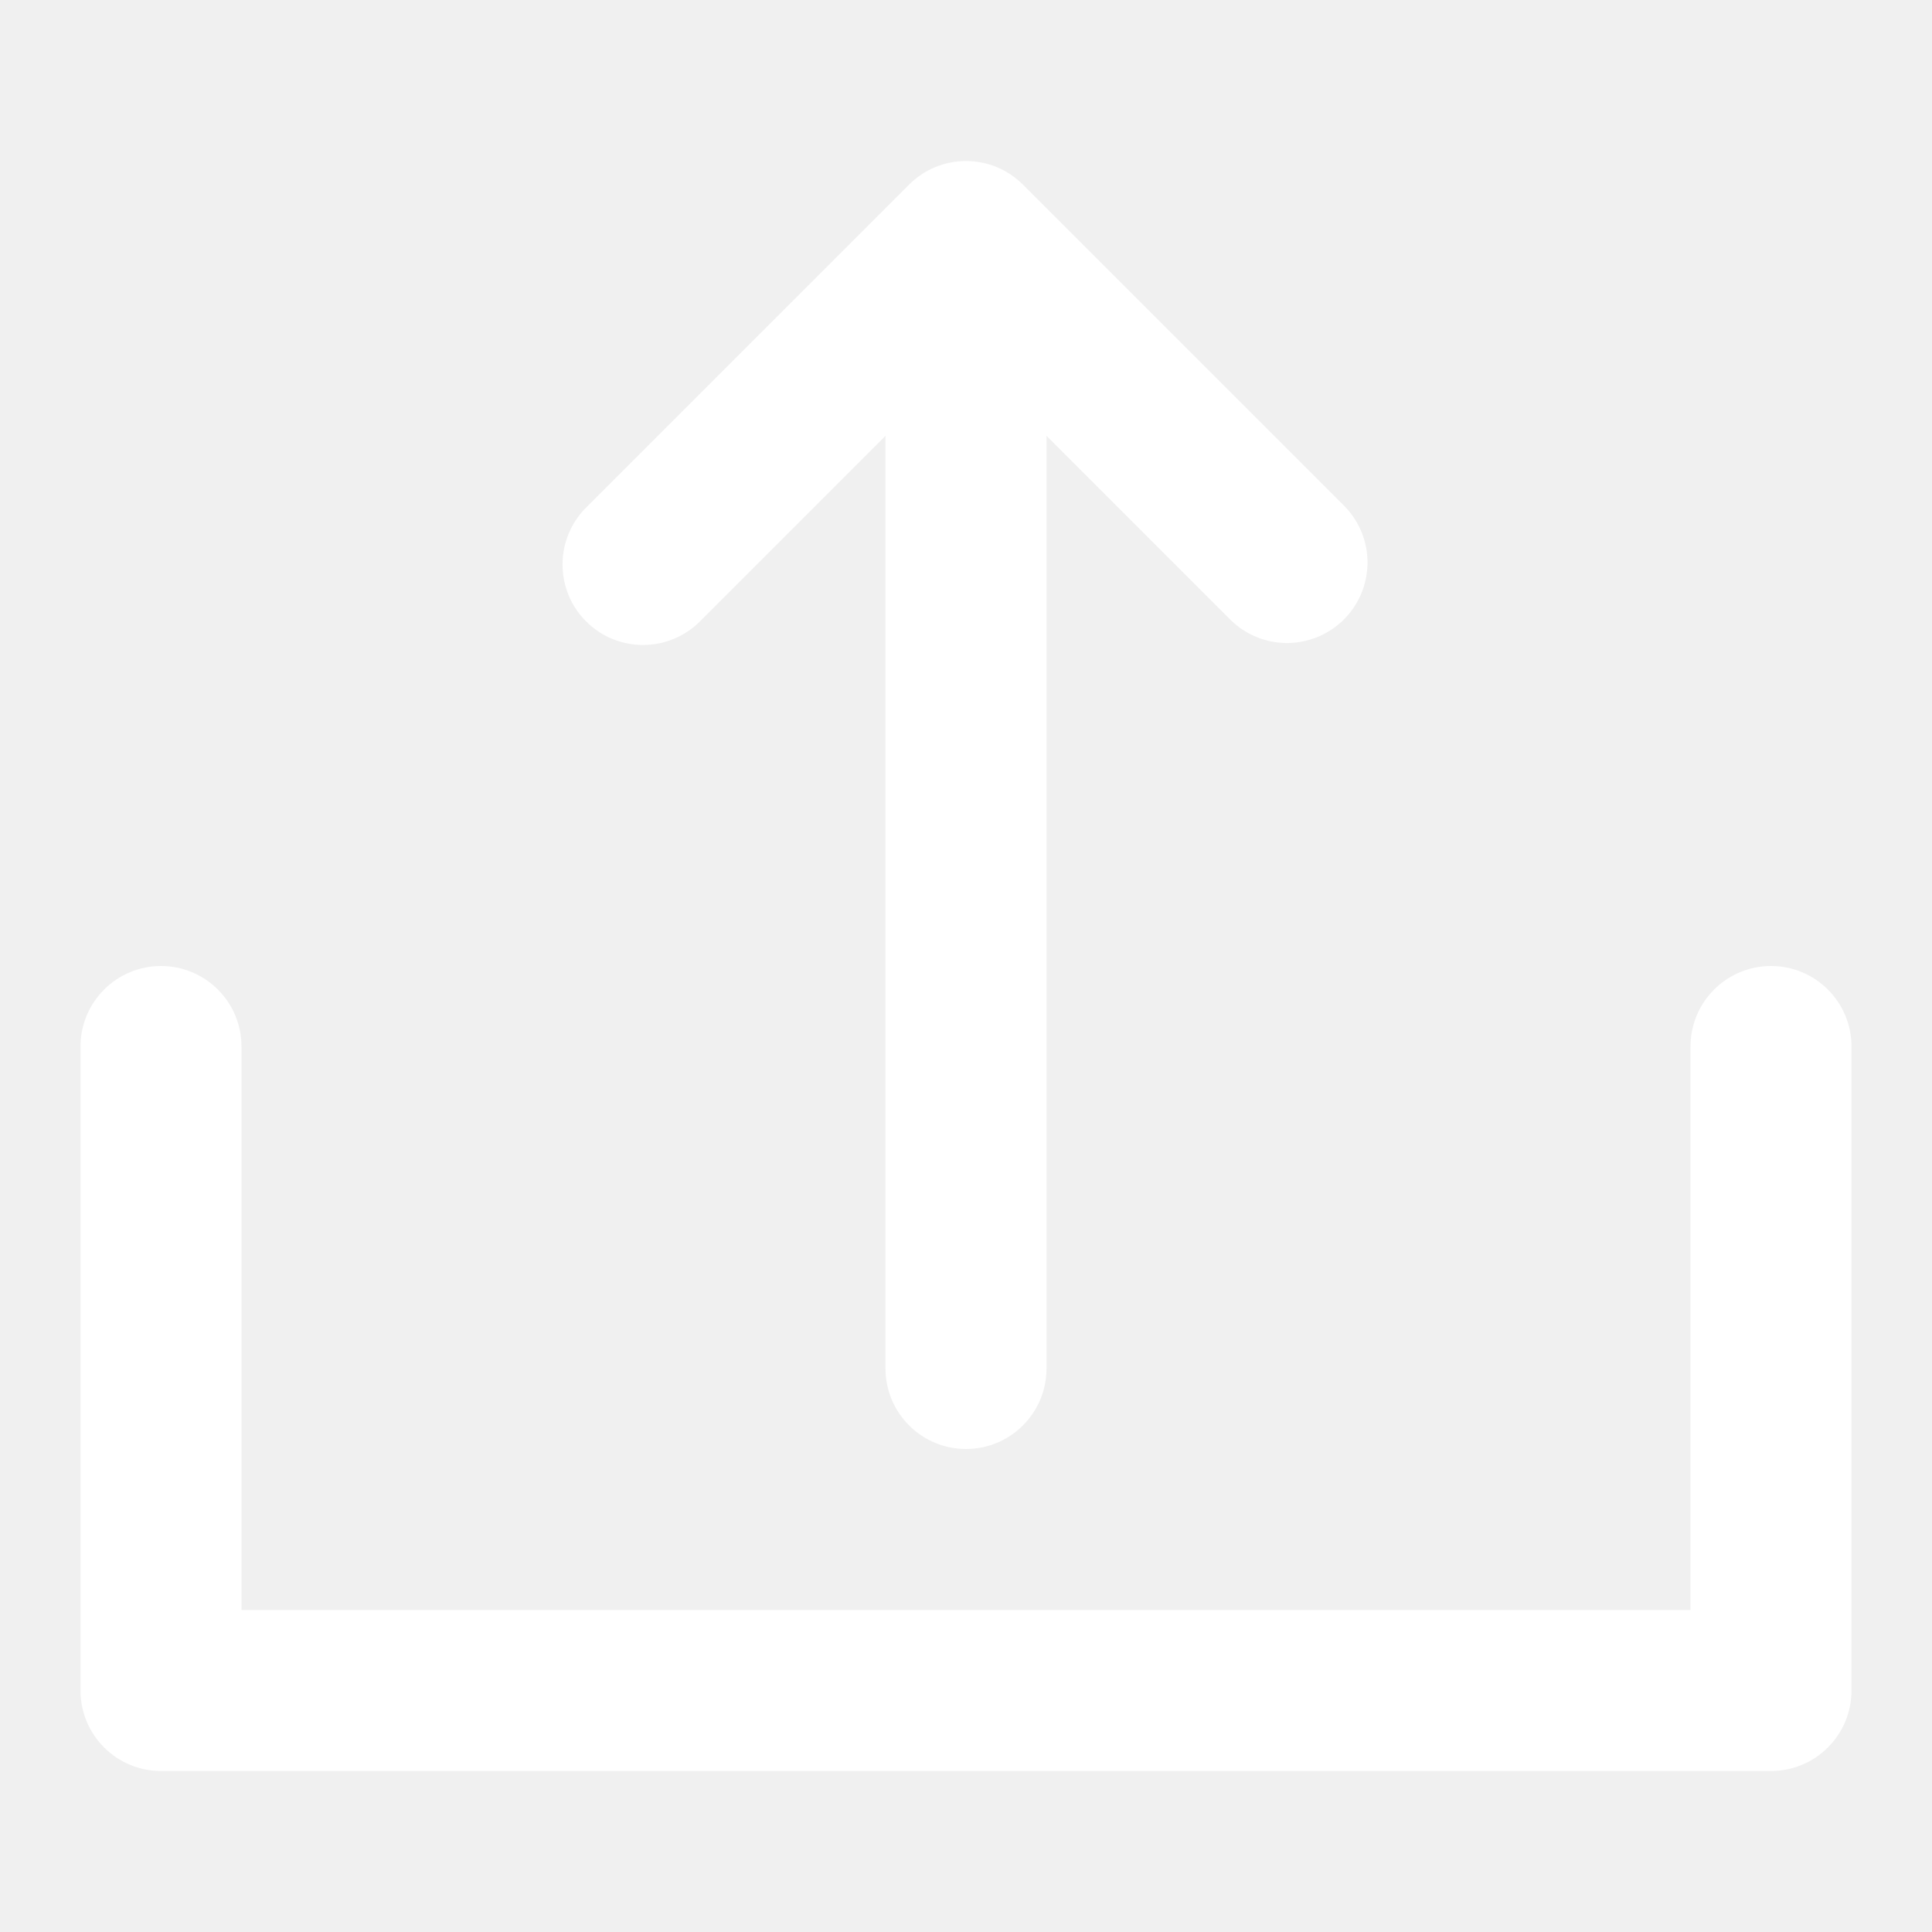
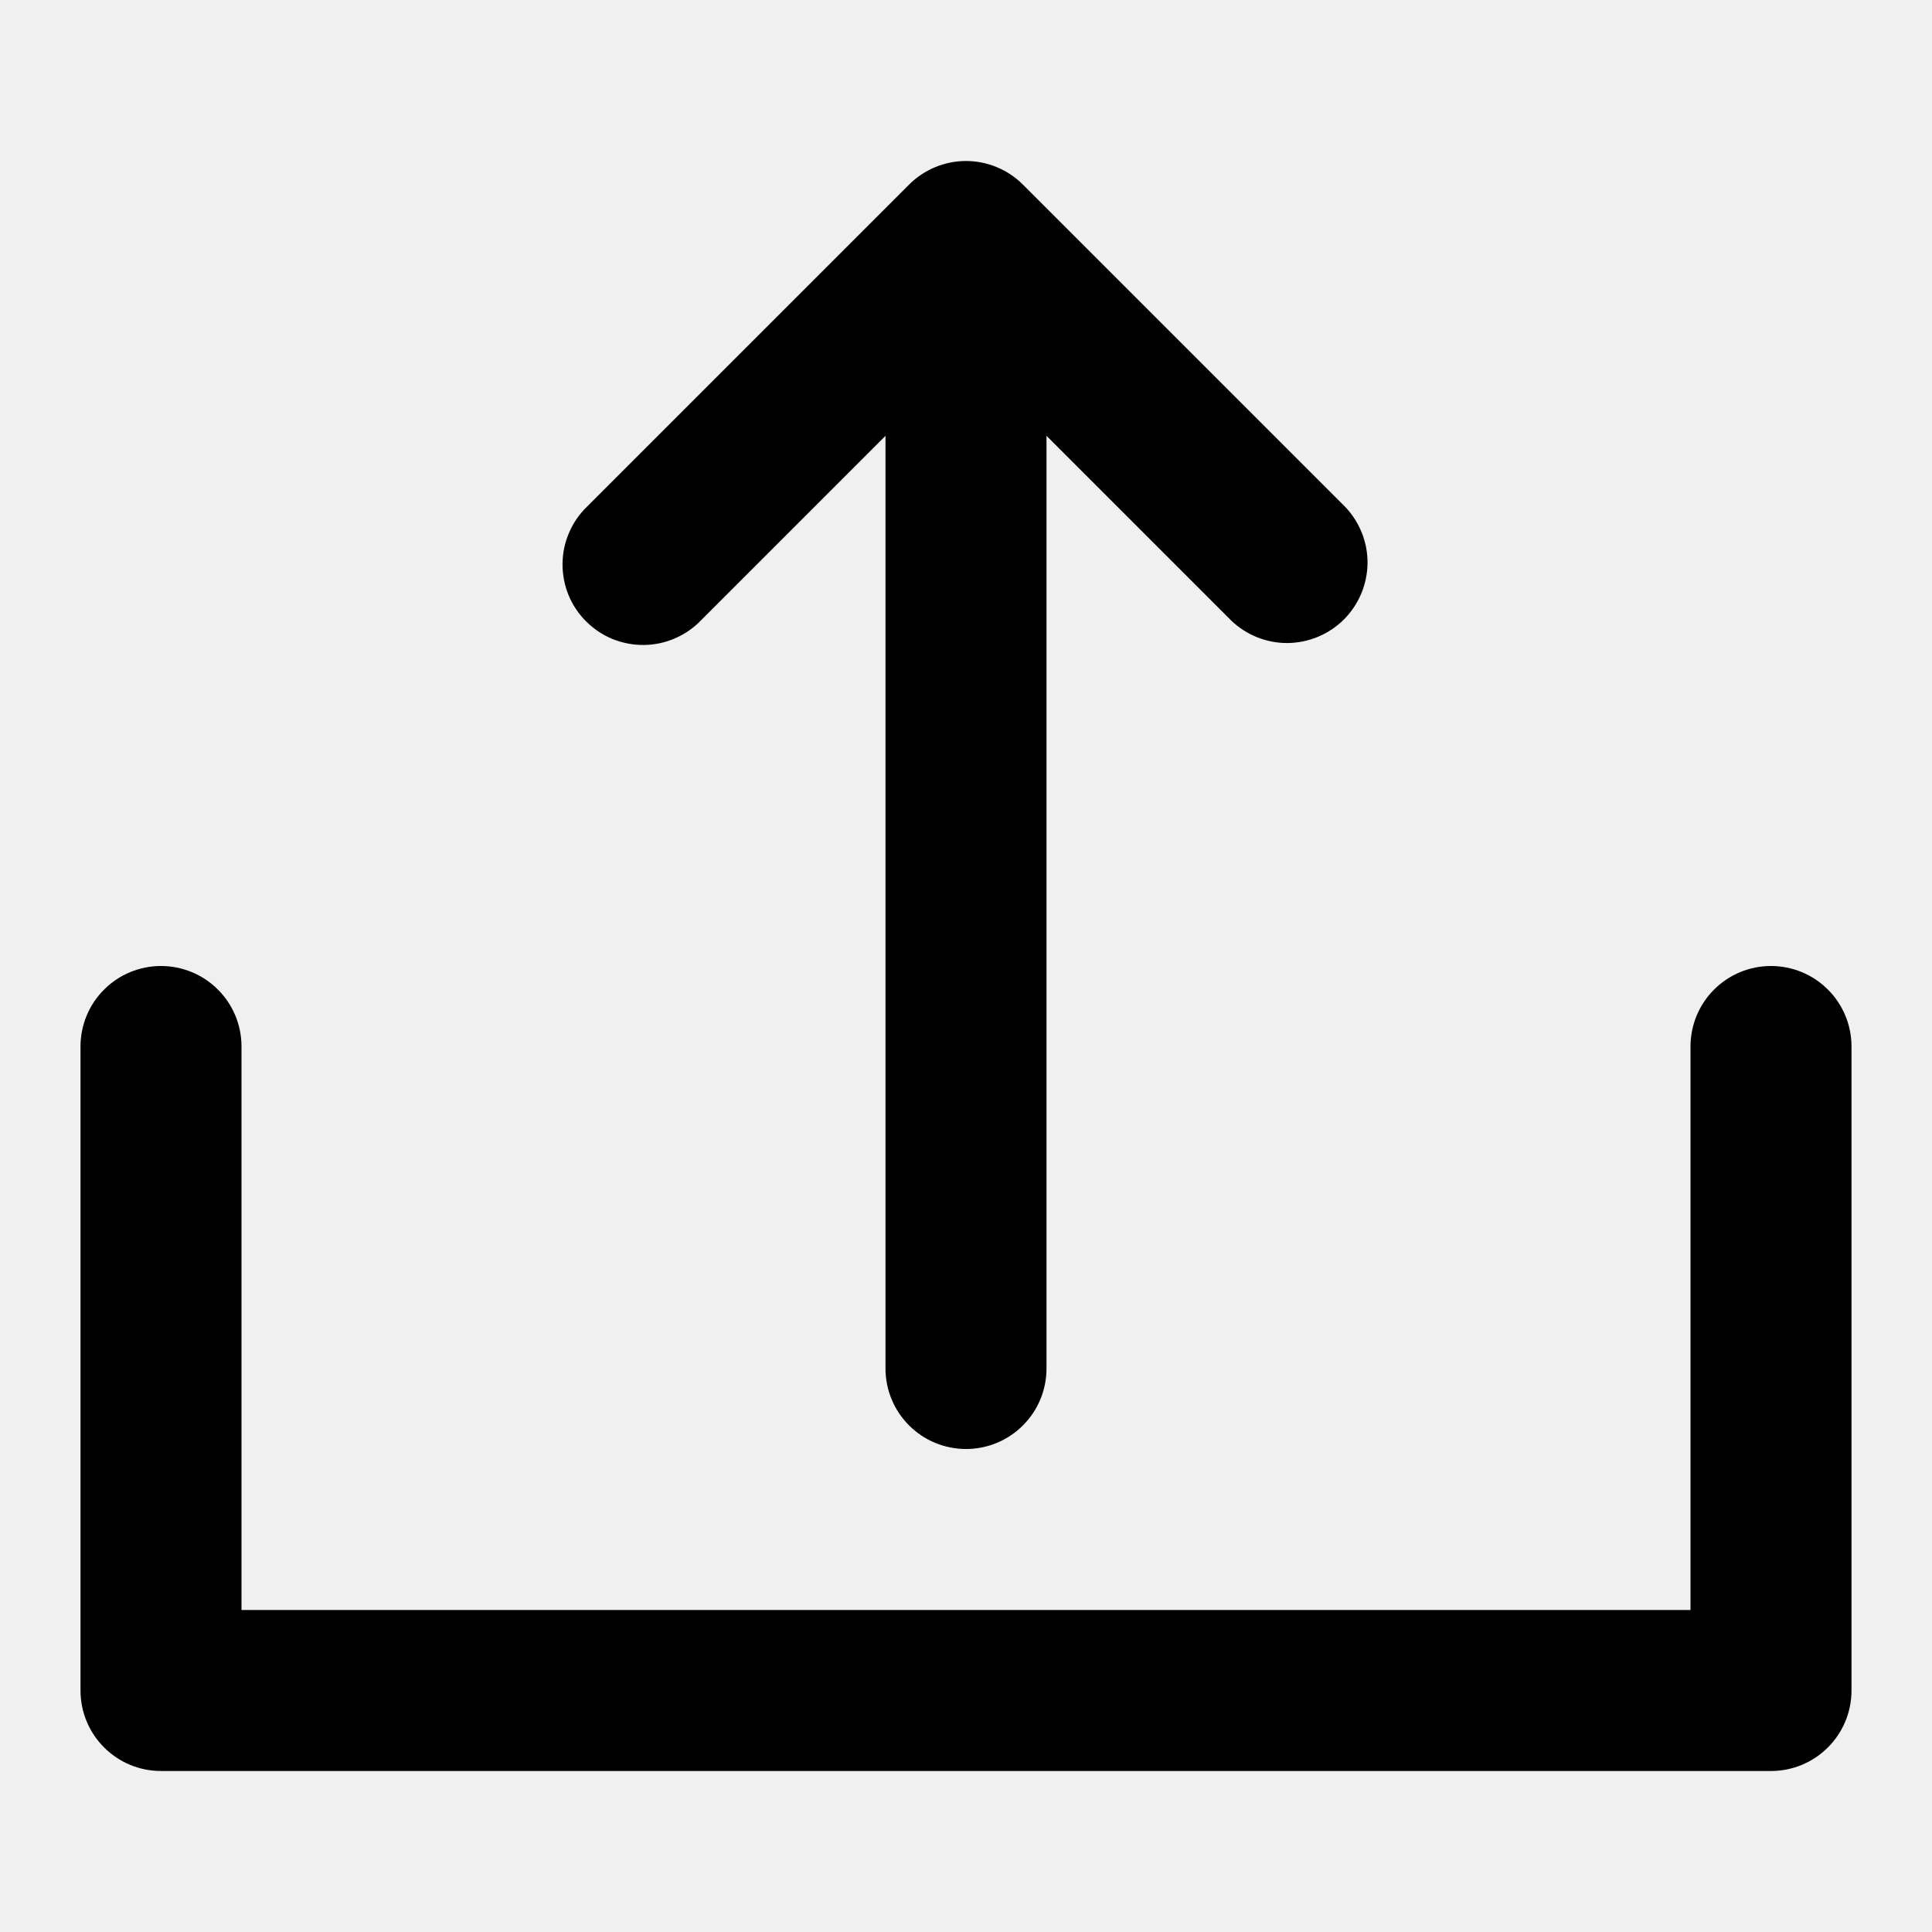
<svg xmlns="http://www.w3.org/2000/svg" width="24" height="24" viewBox="0 0 24 24" fill="none">
-   <path d="M23 13V21C23 21.265 22.895 21.52 22.707 21.707C22.52 21.895 22.265 22 22 22H2C1.735 22 1.48 21.895 1.293 21.707C1.105 21.52 1 21.265 1 21V13C1 12.735 1.105 12.48 1.293 12.293C1.48 12.105 1.735 12 2 12C2.265 12 2.52 12.105 2.707 12.293C2.895 12.48 3 12.735 3 13V20H21V13C21 12.735 21.105 12.48 21.293 12.293C21.48 12.105 21.735 12 22 12C22.265 12 22.52 12.105 22.707 12.293C22.895 12.48 23 12.735 23 13ZM12 18C12.265 18 12.52 17.895 12.707 17.707C12.895 17.52 13 17.265 13 17V5.414L15.293 7.707C15.482 7.889 15.734 7.99 15.996 7.988C16.259 7.985 16.509 7.88 16.695 7.695C16.88 7.509 16.985 7.259 16.988 6.996C16.99 6.734 16.889 6.482 16.707 6.293L12.707 2.293C12.52 2.106 12.265 2 12 2C11.735 2 11.48 2.106 11.293 2.293L7.293 6.293C7.197 6.385 7.121 6.496 7.069 6.618C7.016 6.74 6.989 6.871 6.988 7.004C6.987 7.136 7.012 7.268 7.062 7.391C7.112 7.514 7.187 7.626 7.281 7.719C7.375 7.813 7.486 7.888 7.609 7.938C7.732 7.988 7.864 8.013 7.996 8.012C8.129 8.011 8.26 7.984 8.382 7.931C8.504 7.879 8.615 7.803 8.707 7.707L11 5.414V17C11 17.265 11.105 17.52 11.293 17.707C11.48 17.895 11.735 18 12 18Z" fill="white" />
+   <path d="M23 13V21C23 21.265 22.895 21.52 22.707 21.707C22.52 21.895 22.265 22 22 22H2C1.735 22 1.48 21.895 1.293 21.707C1.105 21.52 1 21.265 1 21V13C1 12.735 1.105 12.48 1.293 12.293C1.48 12.105 1.735 12 2 12C2.265 12 2.52 12.105 2.707 12.293C2.895 12.48 3 12.735 3 13V20H21V13C21 12.735 21.105 12.48 21.293 12.293C21.48 12.105 21.735 12 22 12C22.265 12 22.52 12.105 22.707 12.293C22.895 12.48 23 12.735 23 13ZM12 18C12.265 18 12.52 17.895 12.707 17.707C12.895 17.52 13 17.265 13 17V5.414L15.293 7.707C15.482 7.889 15.734 7.99 15.996 7.988C16.259 7.985 16.509 7.88 16.695 7.695C16.88 7.509 16.985 7.259 16.988 6.996C16.99 6.734 16.889 6.482 16.707 6.293L12.707 2.293C12.52 2.106 12.265 2 12 2C11.735 2 11.48 2.106 11.293 2.293L7.293 6.293C7.197 6.385 7.121 6.496 7.069 6.618C7.016 6.74 6.989 6.871 6.988 7.004C6.987 7.136 7.012 7.268 7.062 7.391C7.112 7.514 7.187 7.626 7.281 7.719C7.375 7.813 7.486 7.888 7.609 7.938C7.732 7.988 7.864 8.013 7.996 8.012C8.129 8.011 8.26 7.984 8.382 7.931C8.504 7.879 8.615 7.803 8.707 7.707L11 5.414V17C11 17.265 11.105 17.52 11.293 17.707C11.48 17.895 11.735 18 12 18Z" fill="currentColor" />
</svg>
